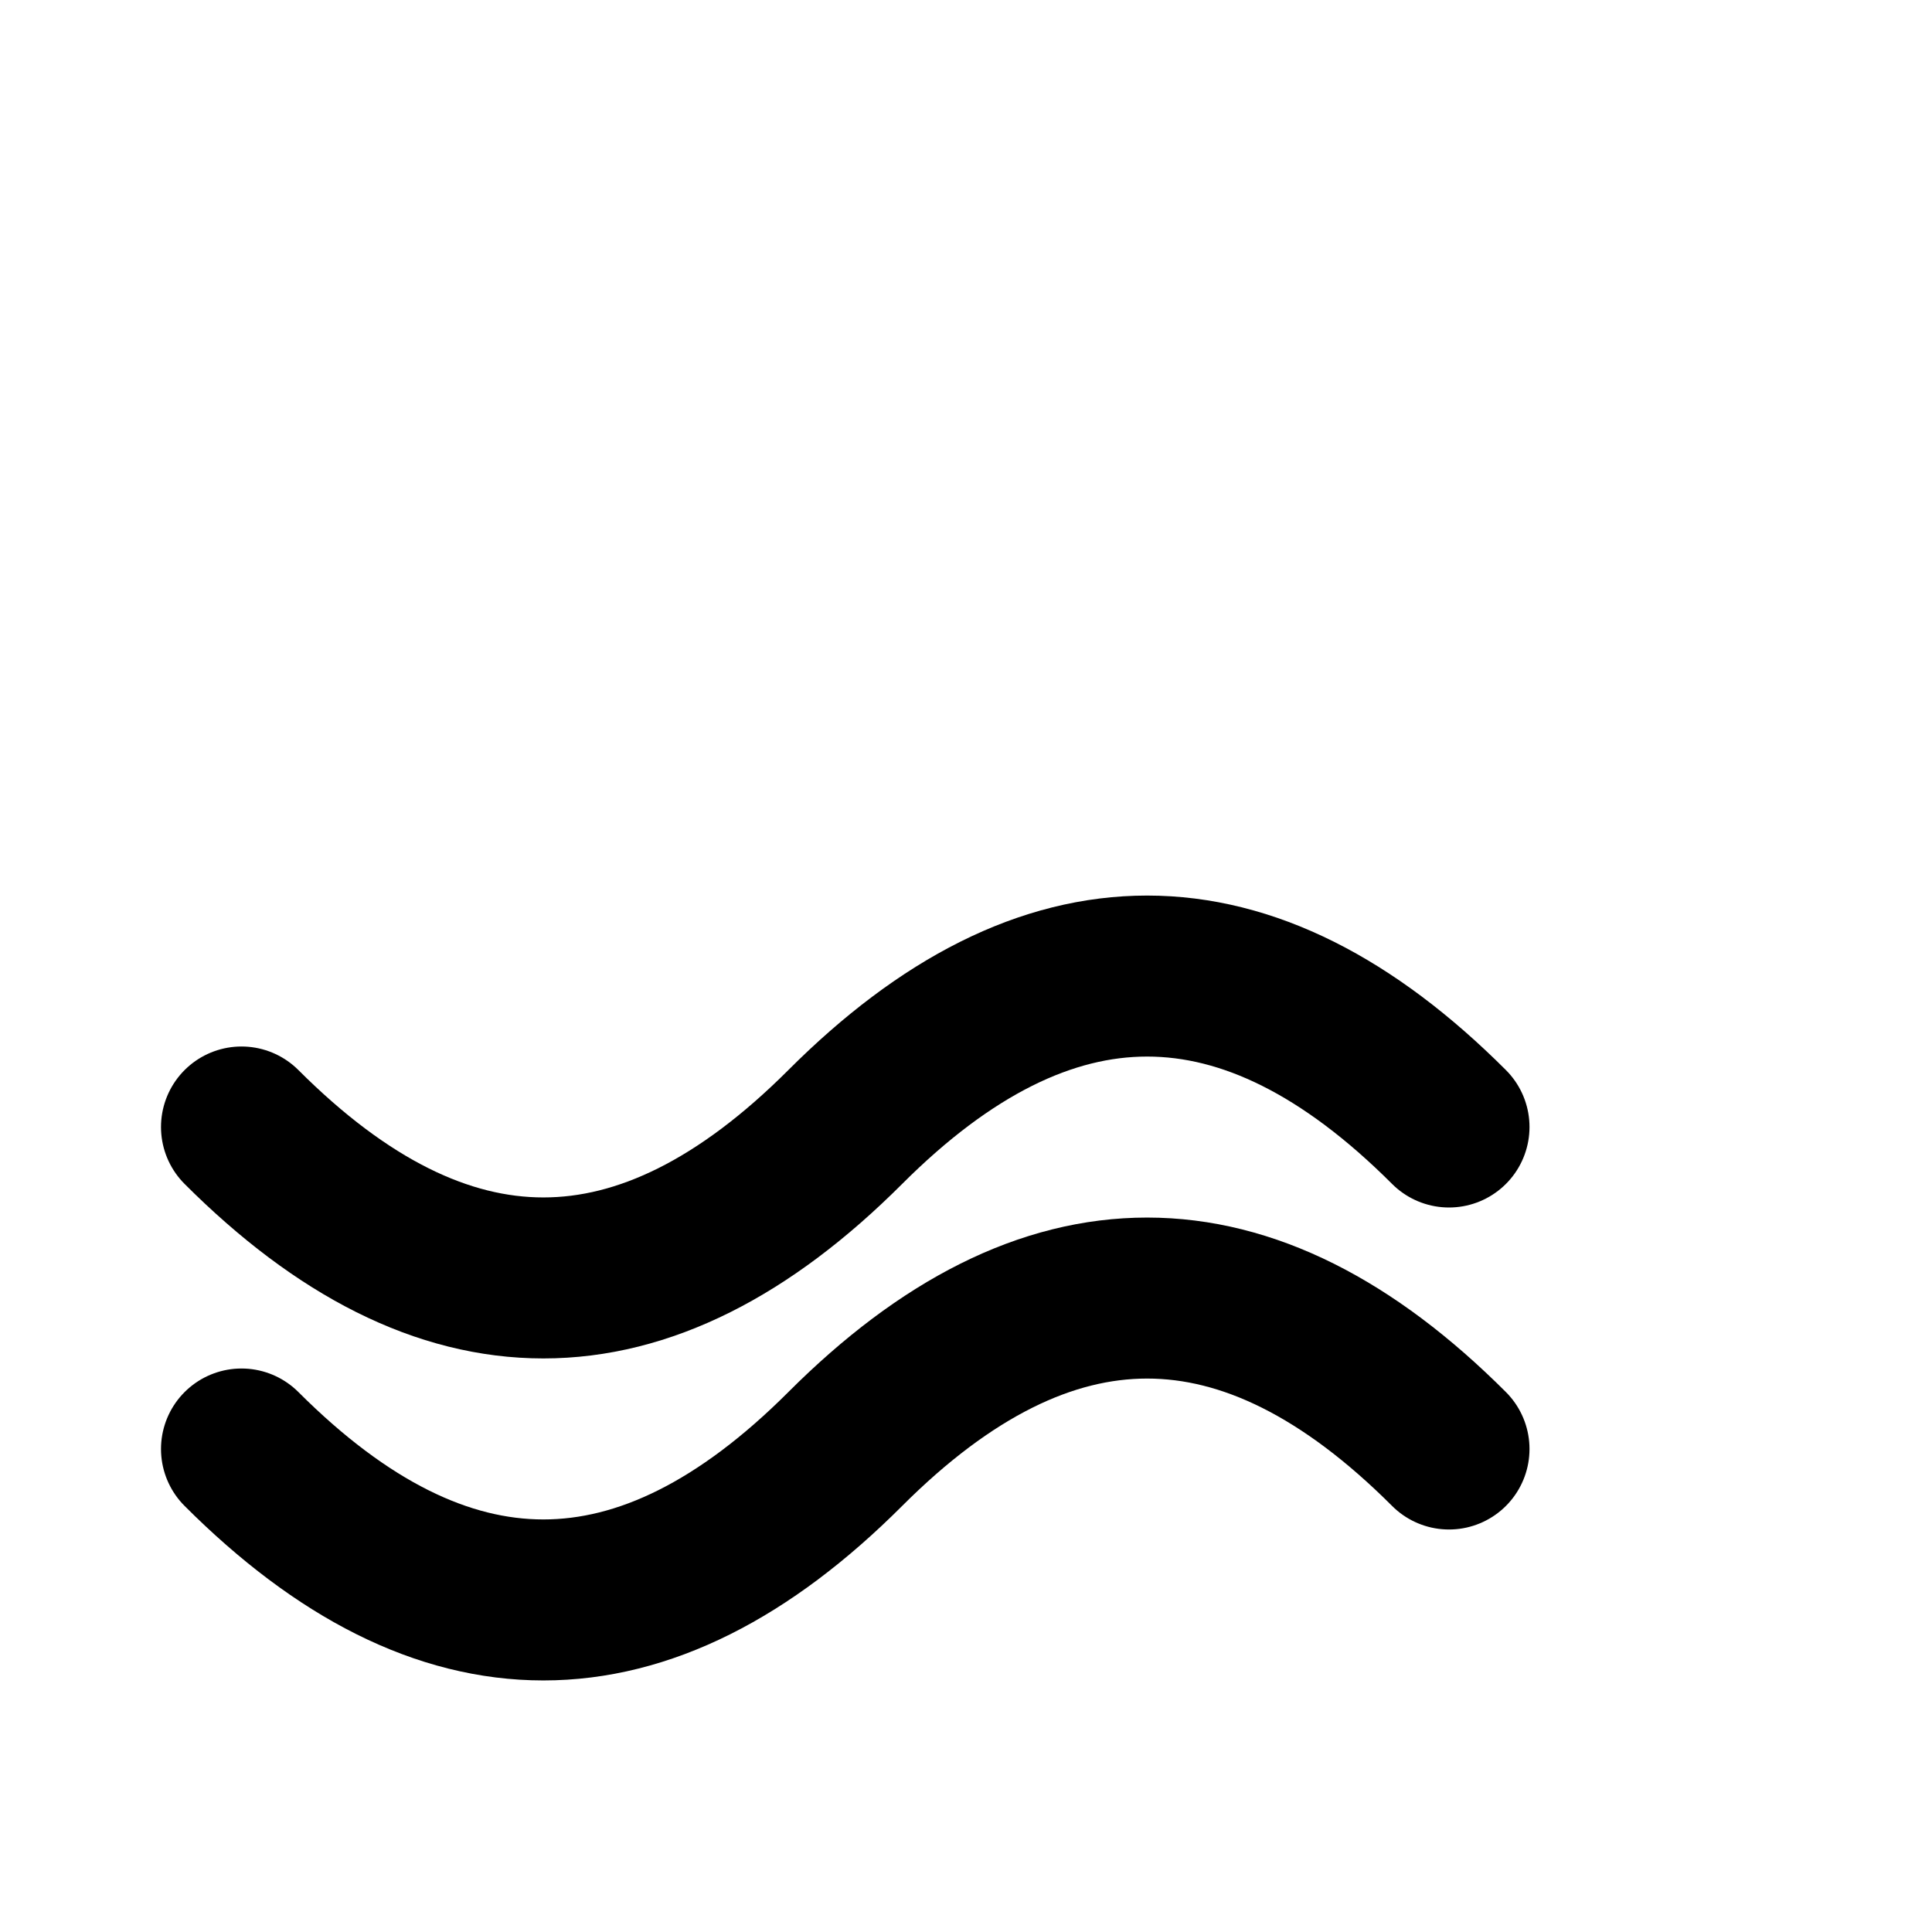
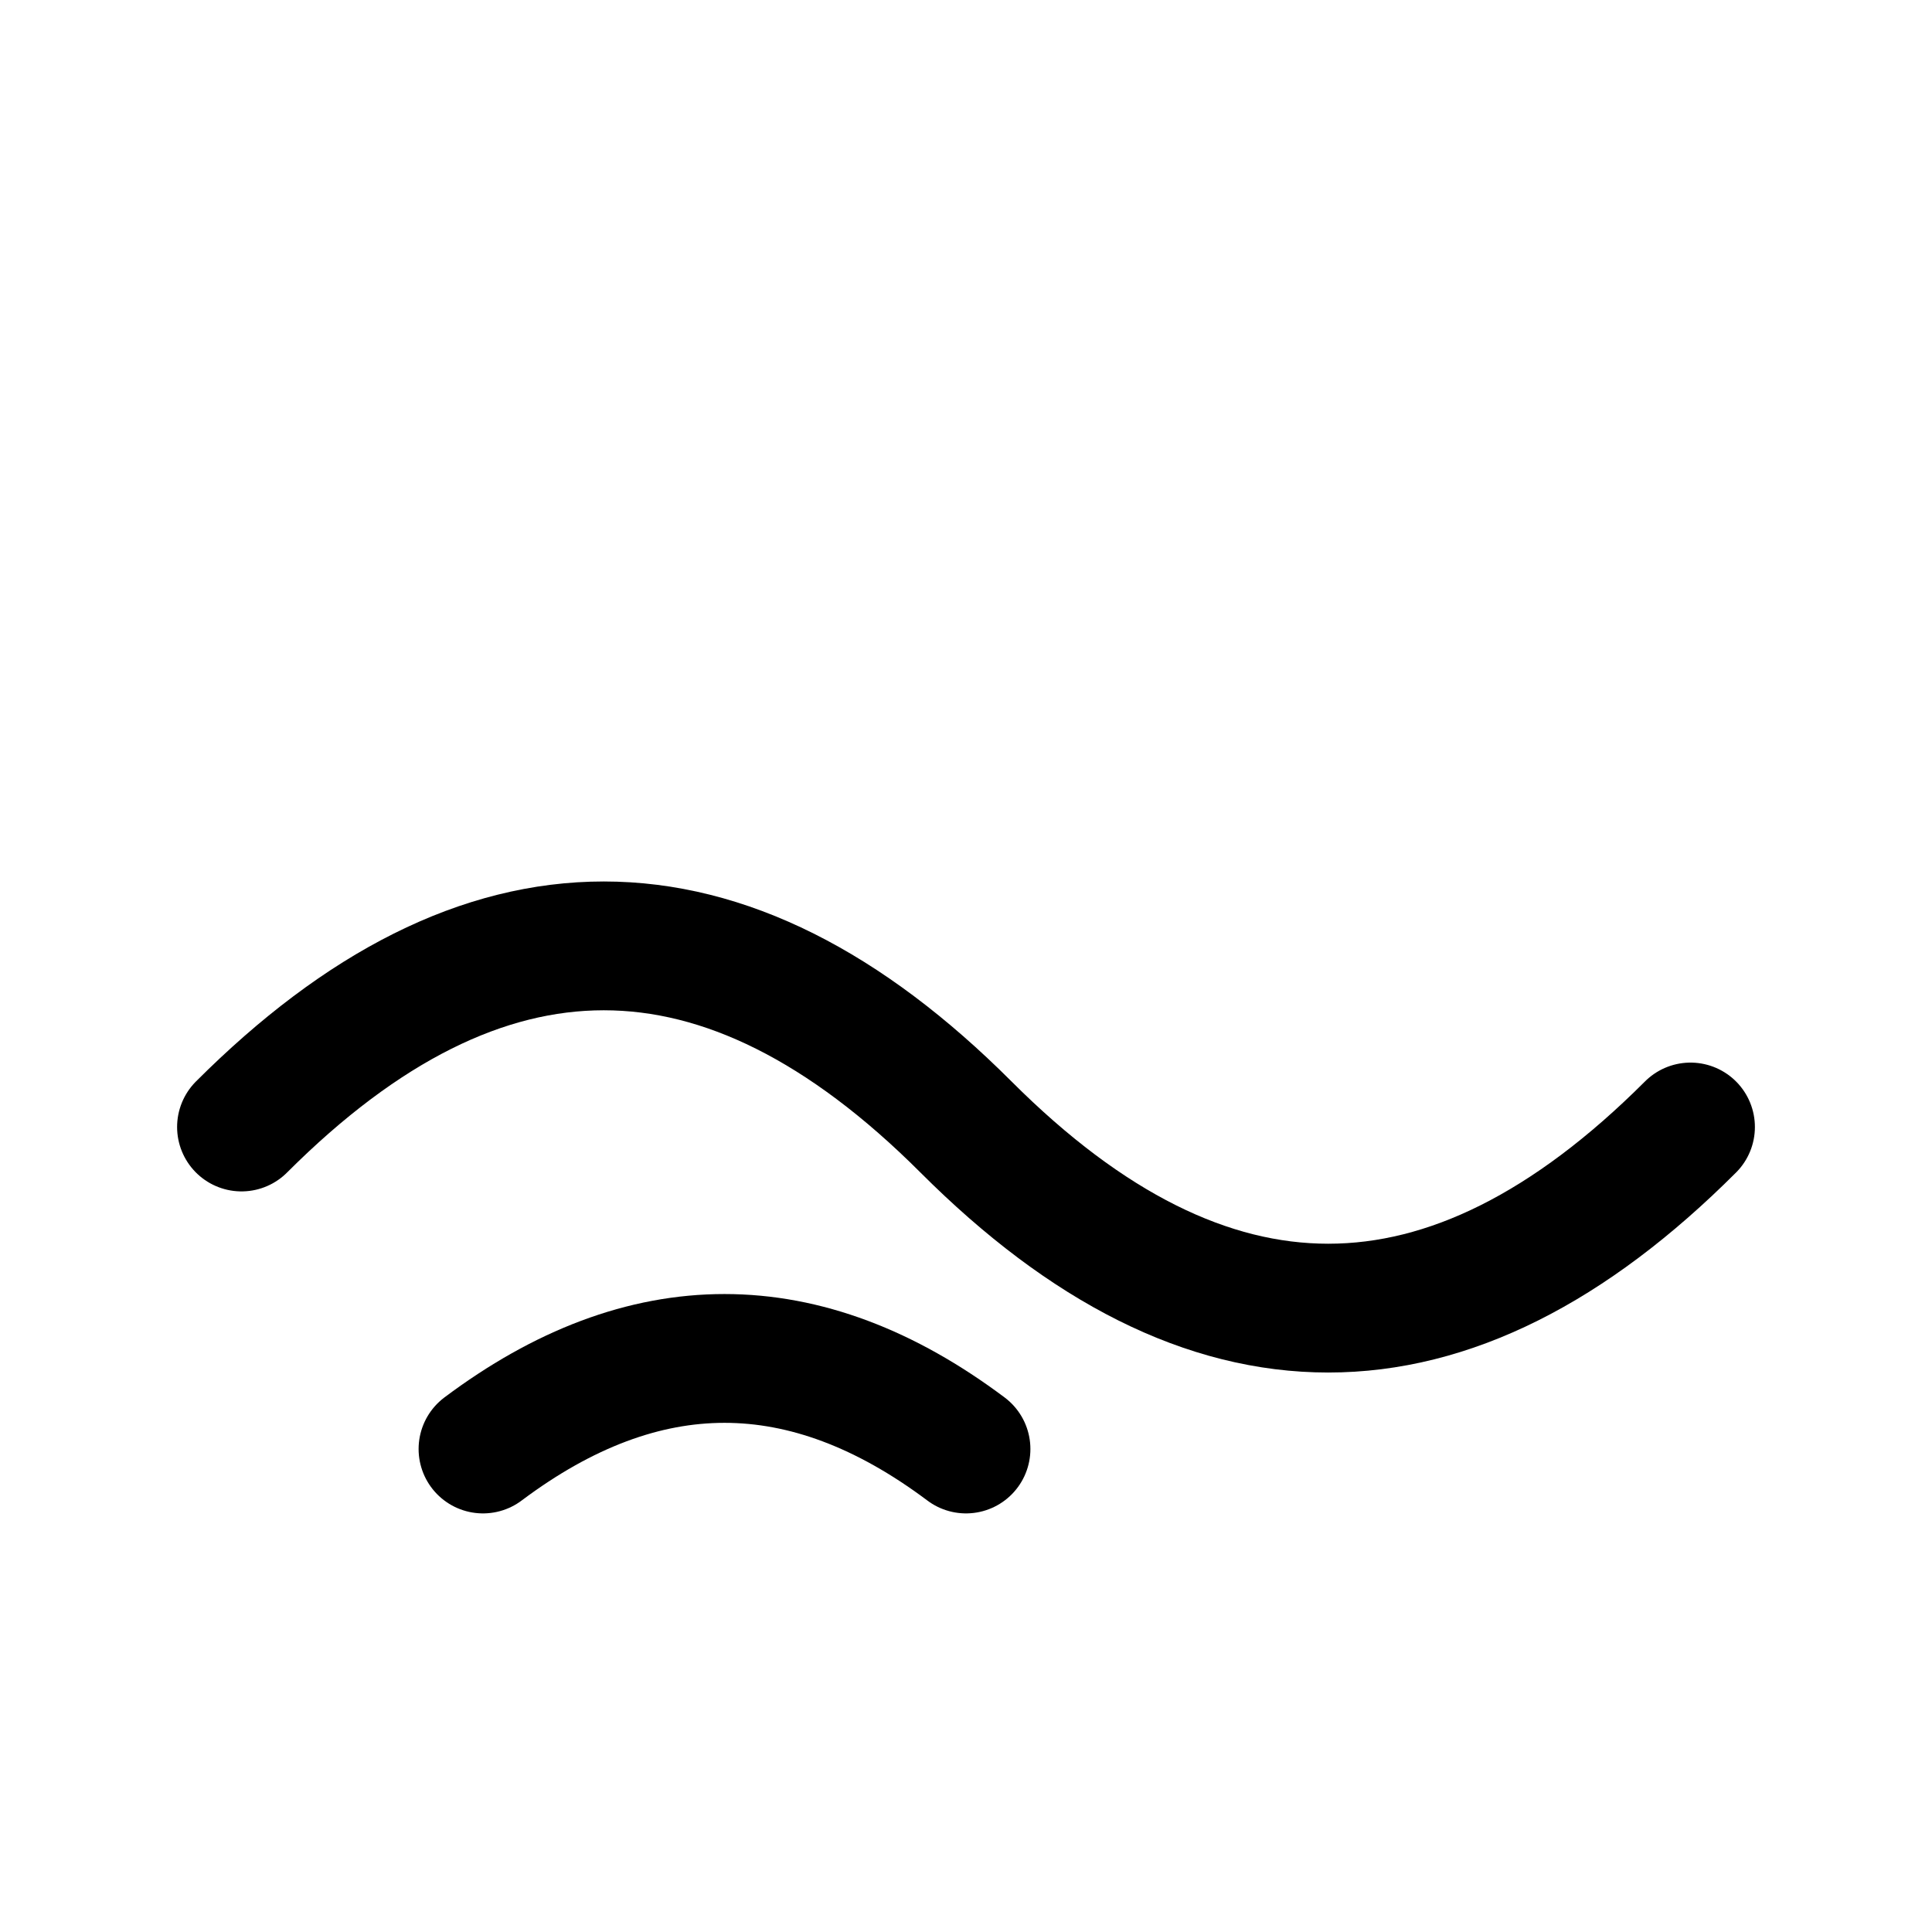
- <svg xmlns="http://www.w3.org/2000/svg" viewBox="0 0 24 24" fill="none" stroke="currentColor" stroke-width="2" stroke-linecap="round" stroke-linejoin="round">
-   <path d="M3 14c2.5 2.5 5 2.5 7.5 0 2.5-2.5 5-2.5 7.5 0" />
-   <path d="M3 18c2.5 2.5 5 2.5 7.5 0 2.5-2.5 5-2.5 7.5 0" />
+ <svg xmlns="http://www.w3.org/2000/svg" viewBox="0 0 24 24" fill="none" stroke="currentColor" stroke-width="1.6" stroke-linecap="round" stroke-linejoin="round">
+   <path d="M3 14c3-3 6-3 9 0s6 3 9 0" />
+   <path d="M6 18c2-1.5 4-1.5 6 0" />
</svg>
